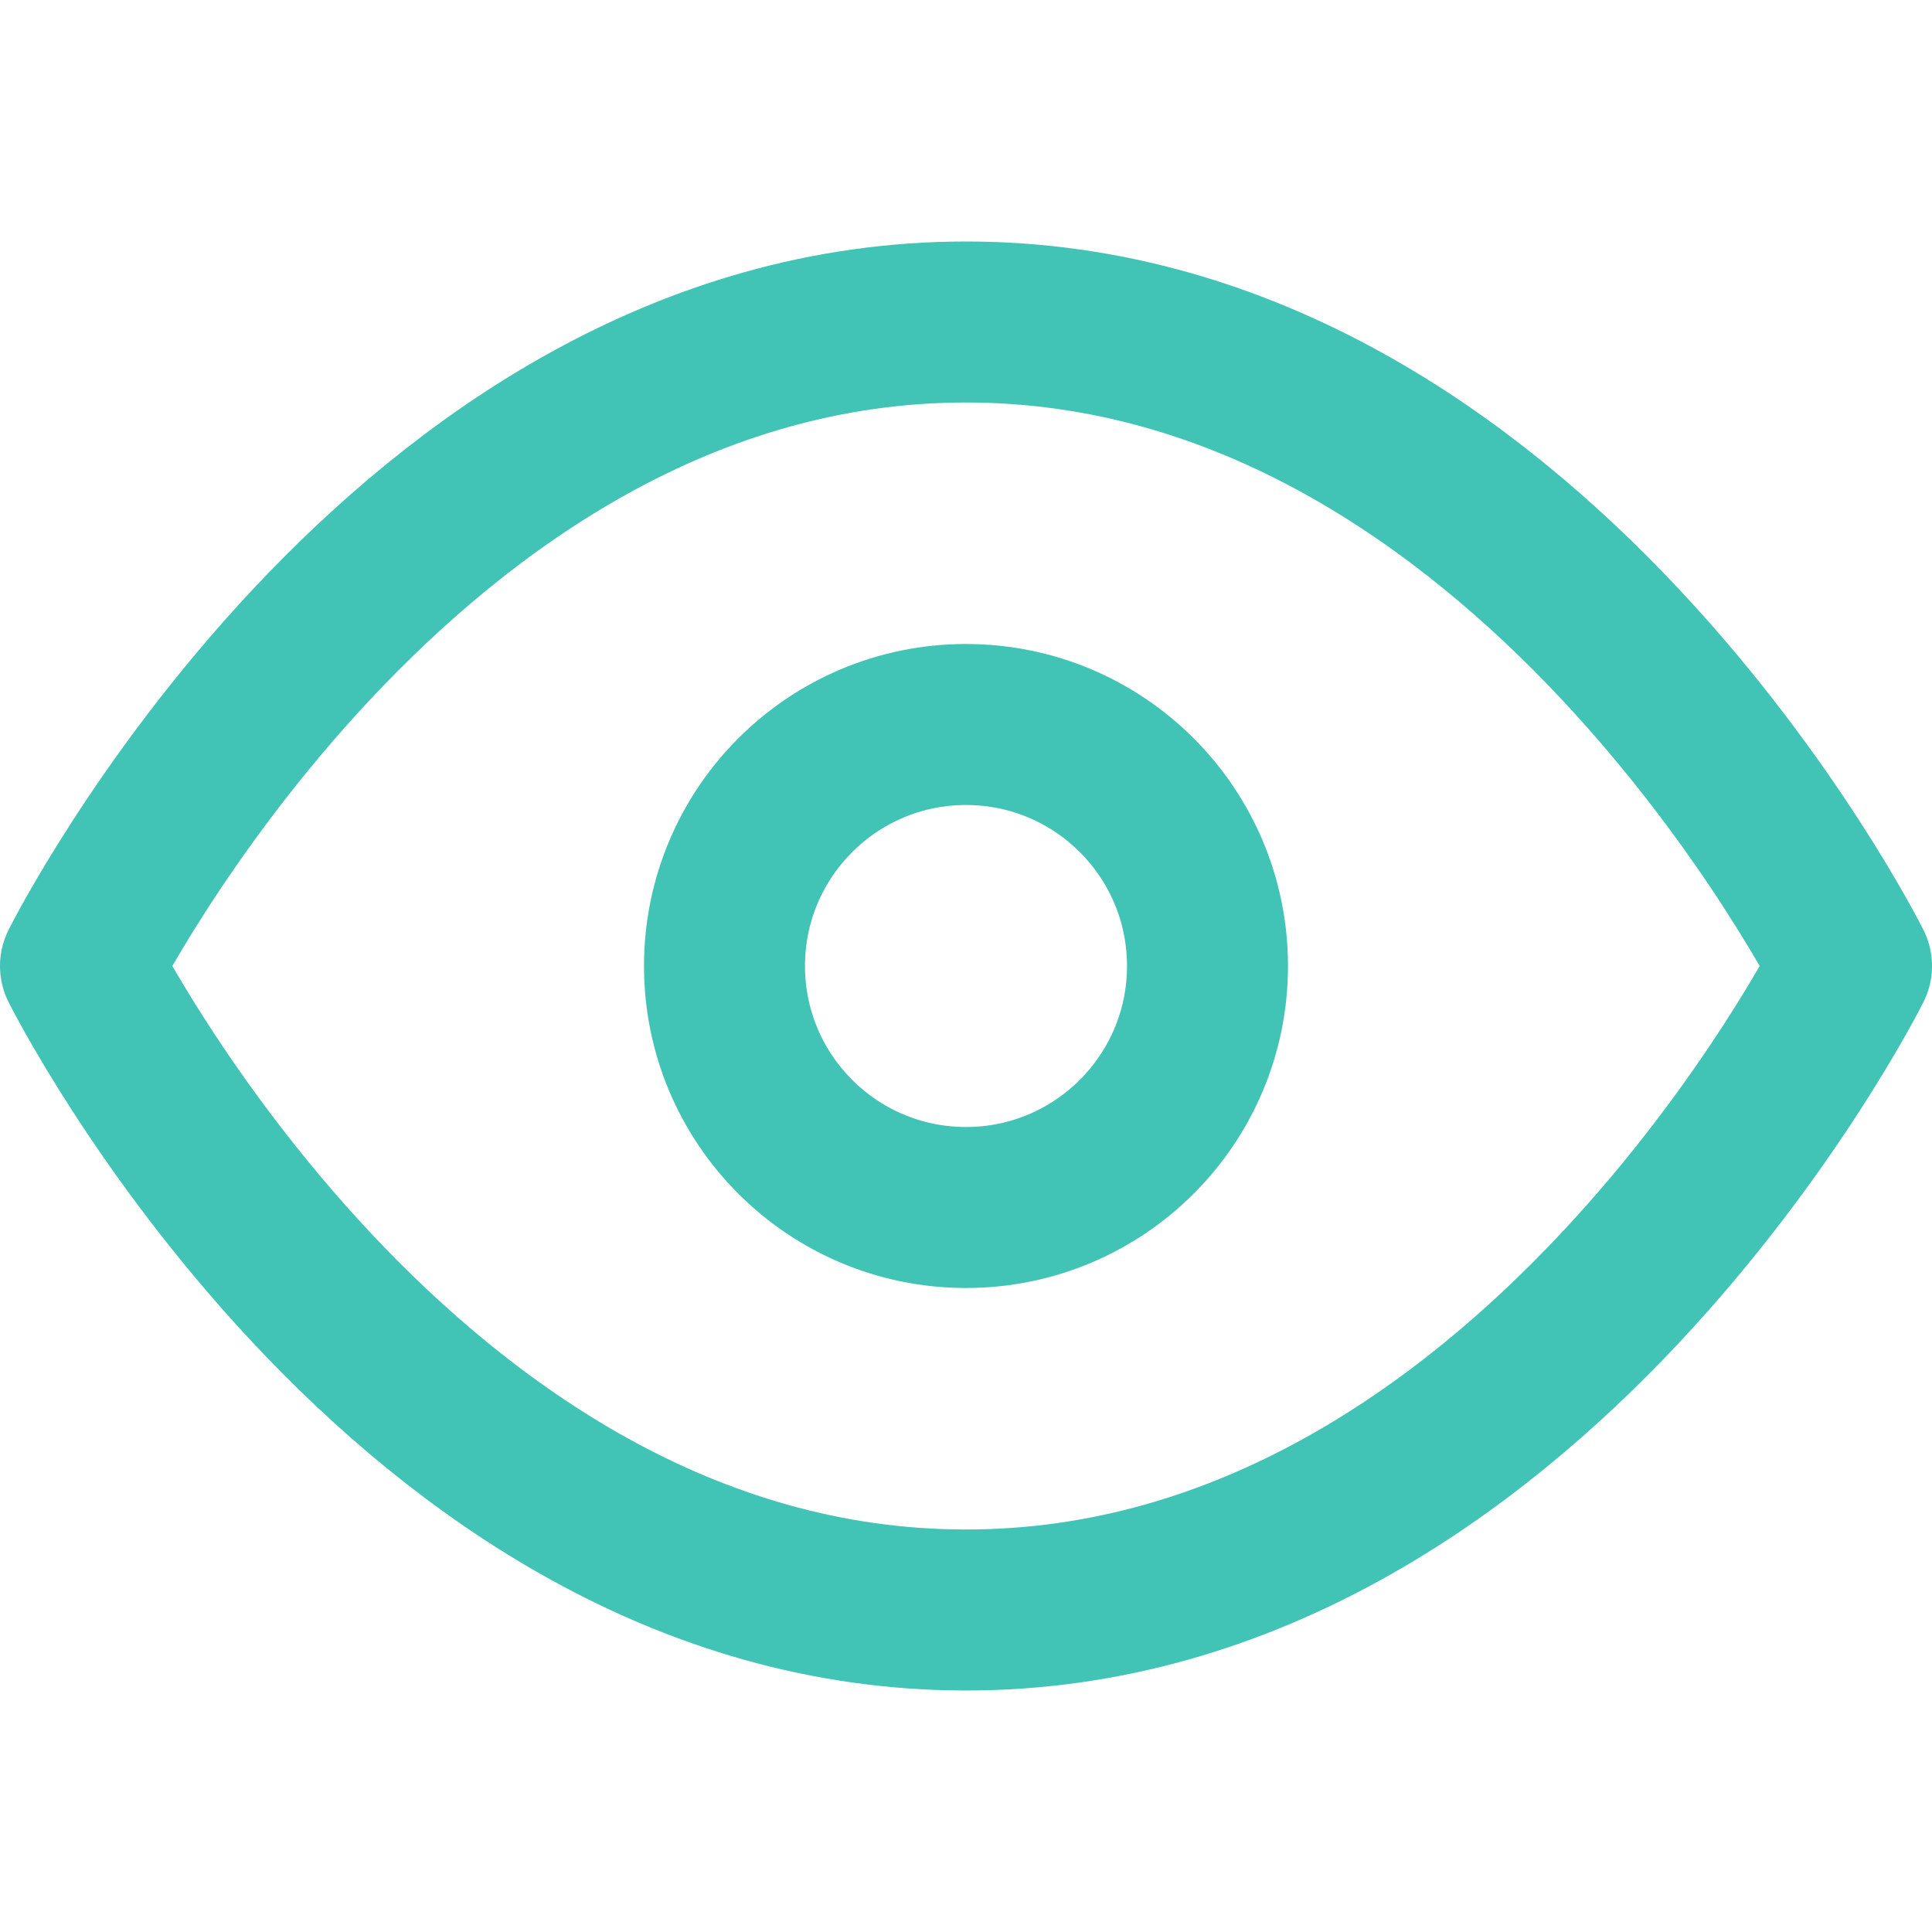
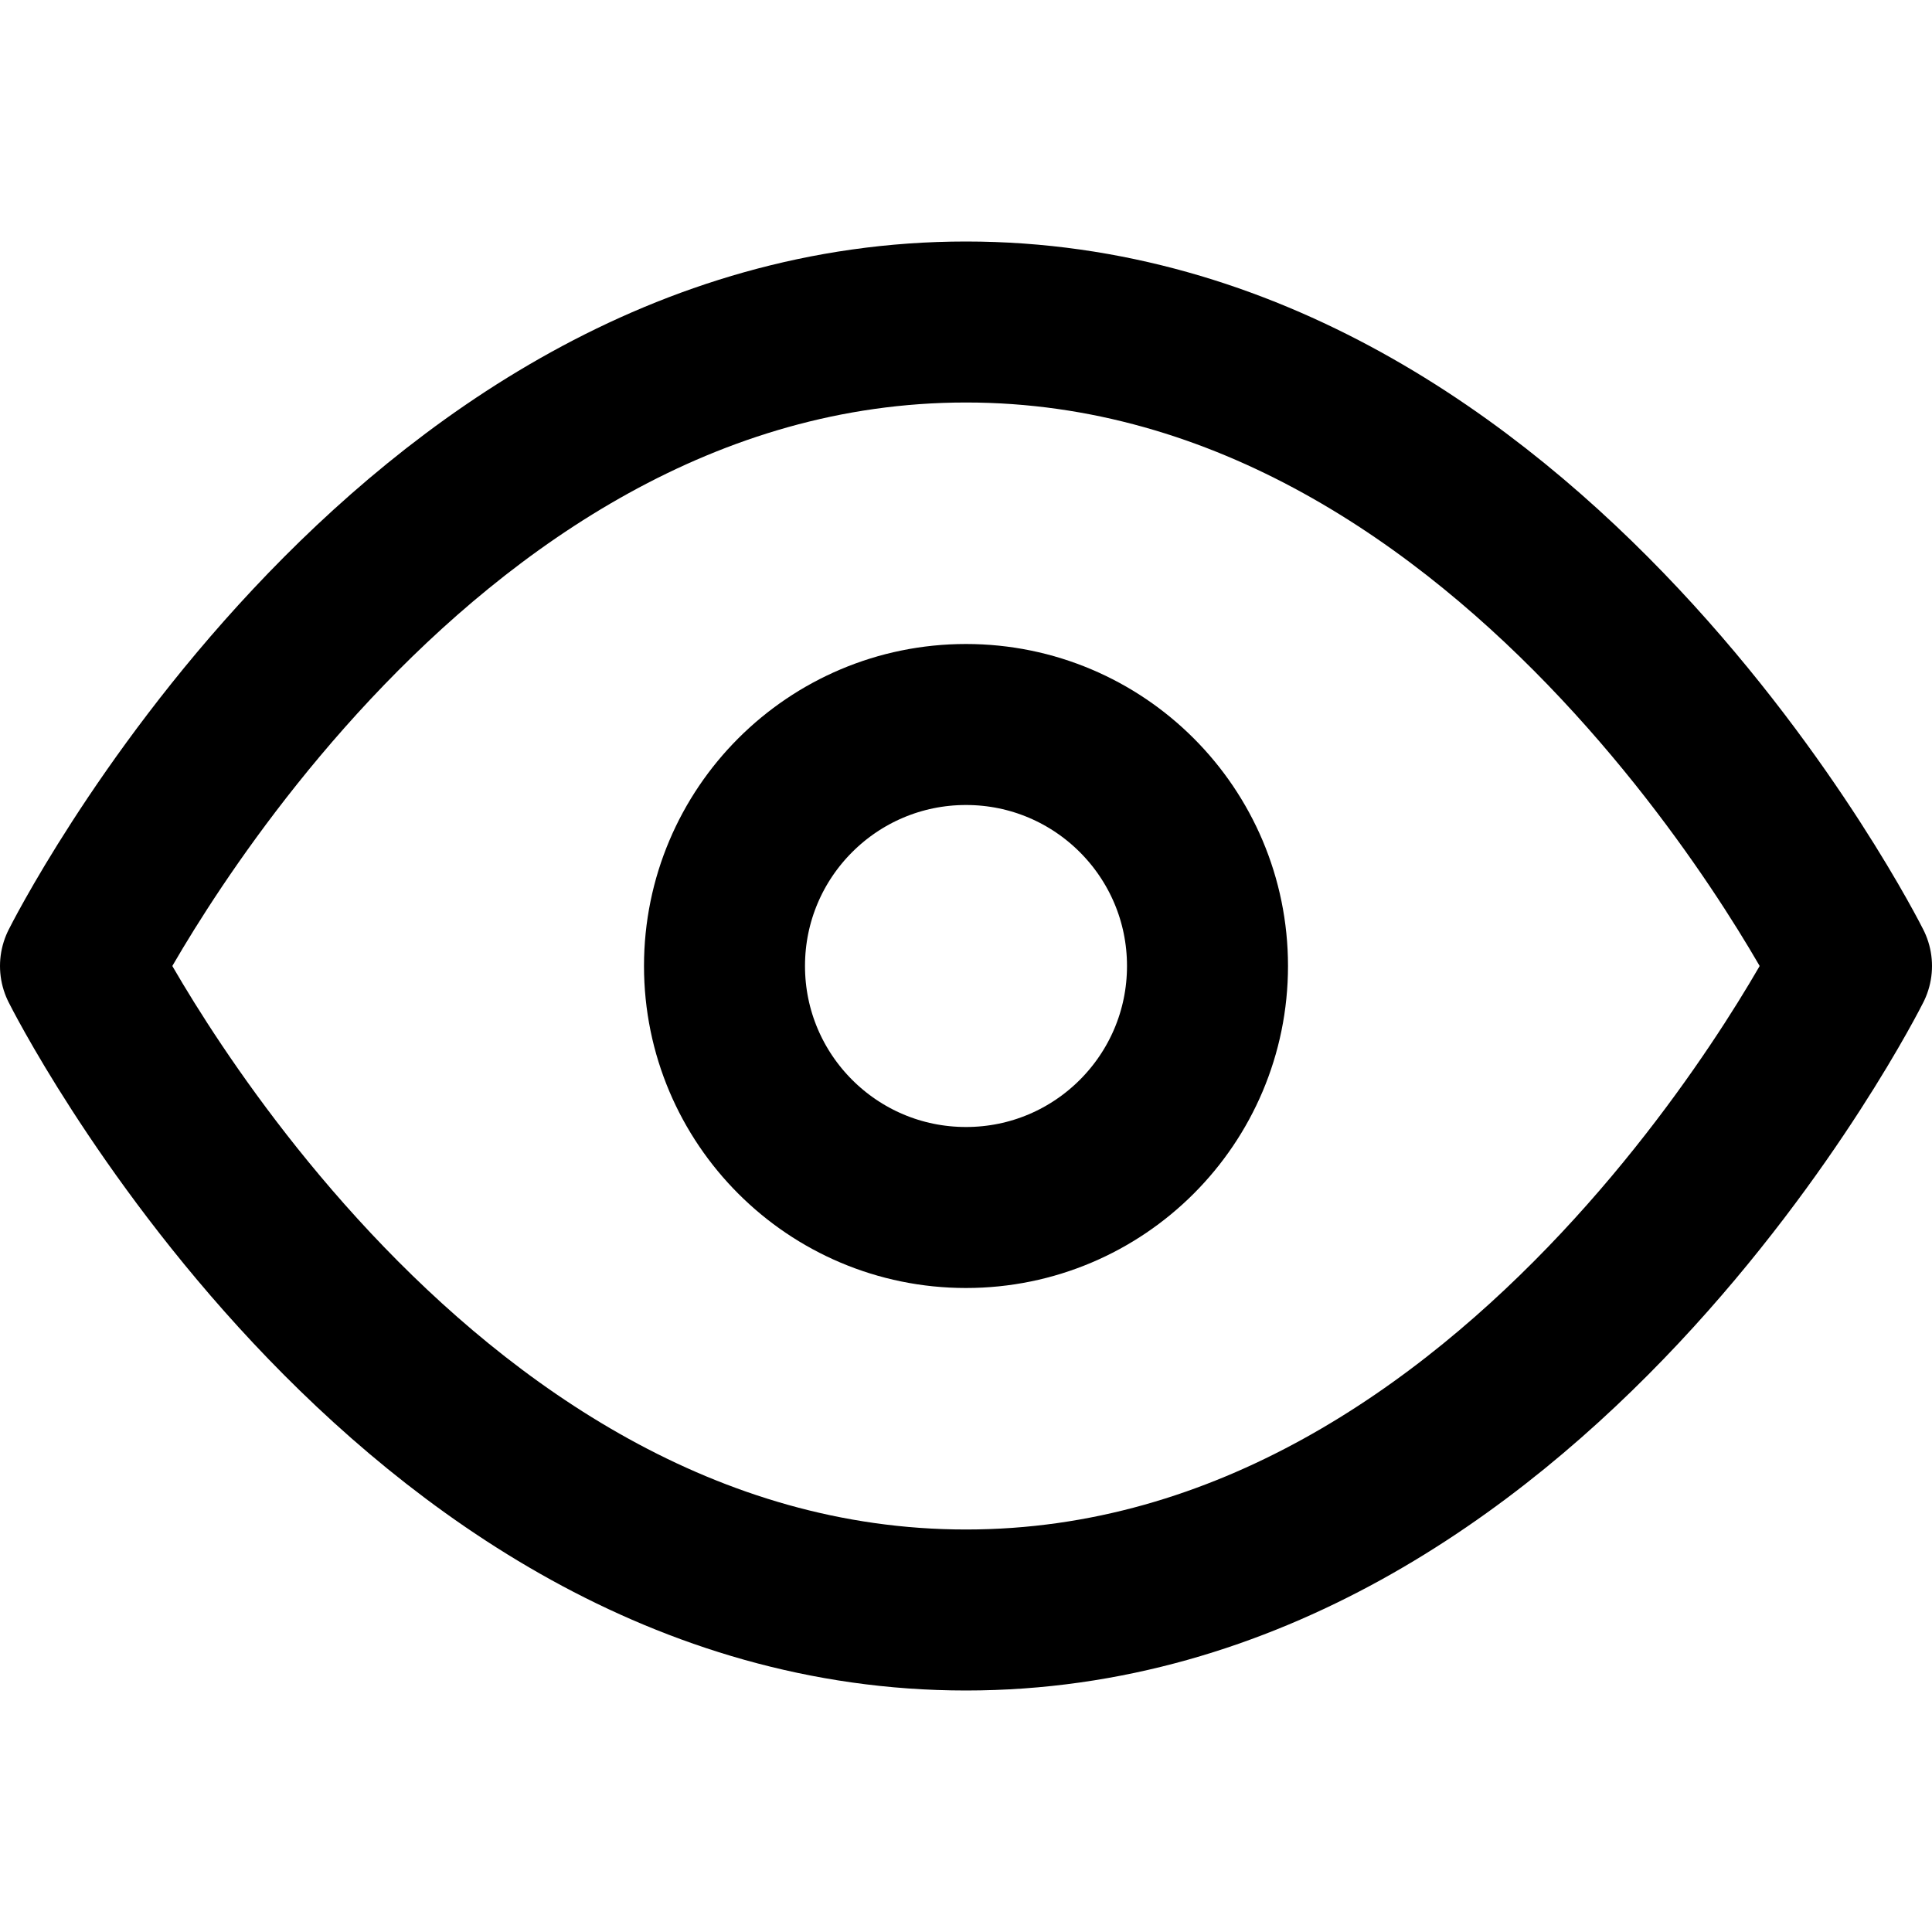
- <svg xmlns="http://www.w3.org/2000/svg" width="32" height="32" viewBox="0 0 24 24" fill="none" stroke="rgb(65, 196, 181)" stroke-width="2" stroke-linecap="round" stroke-linejoin="round" class="feather feather-eye">
+ <svg xmlns="http://www.w3.org/2000/svg" width="32" height="32" viewBox="0 0 24 24" fill="none" stroke="#000" stroke-width="2" stroke-linecap="round" stroke-linejoin="round" class="feather feather-eye">
  <path d="M1 12s4-8 11-8 11 8 11 8-4 8-11 8-11-8-11-8z" />
  <circle cx="12" cy="12" r="3" />
</svg>
